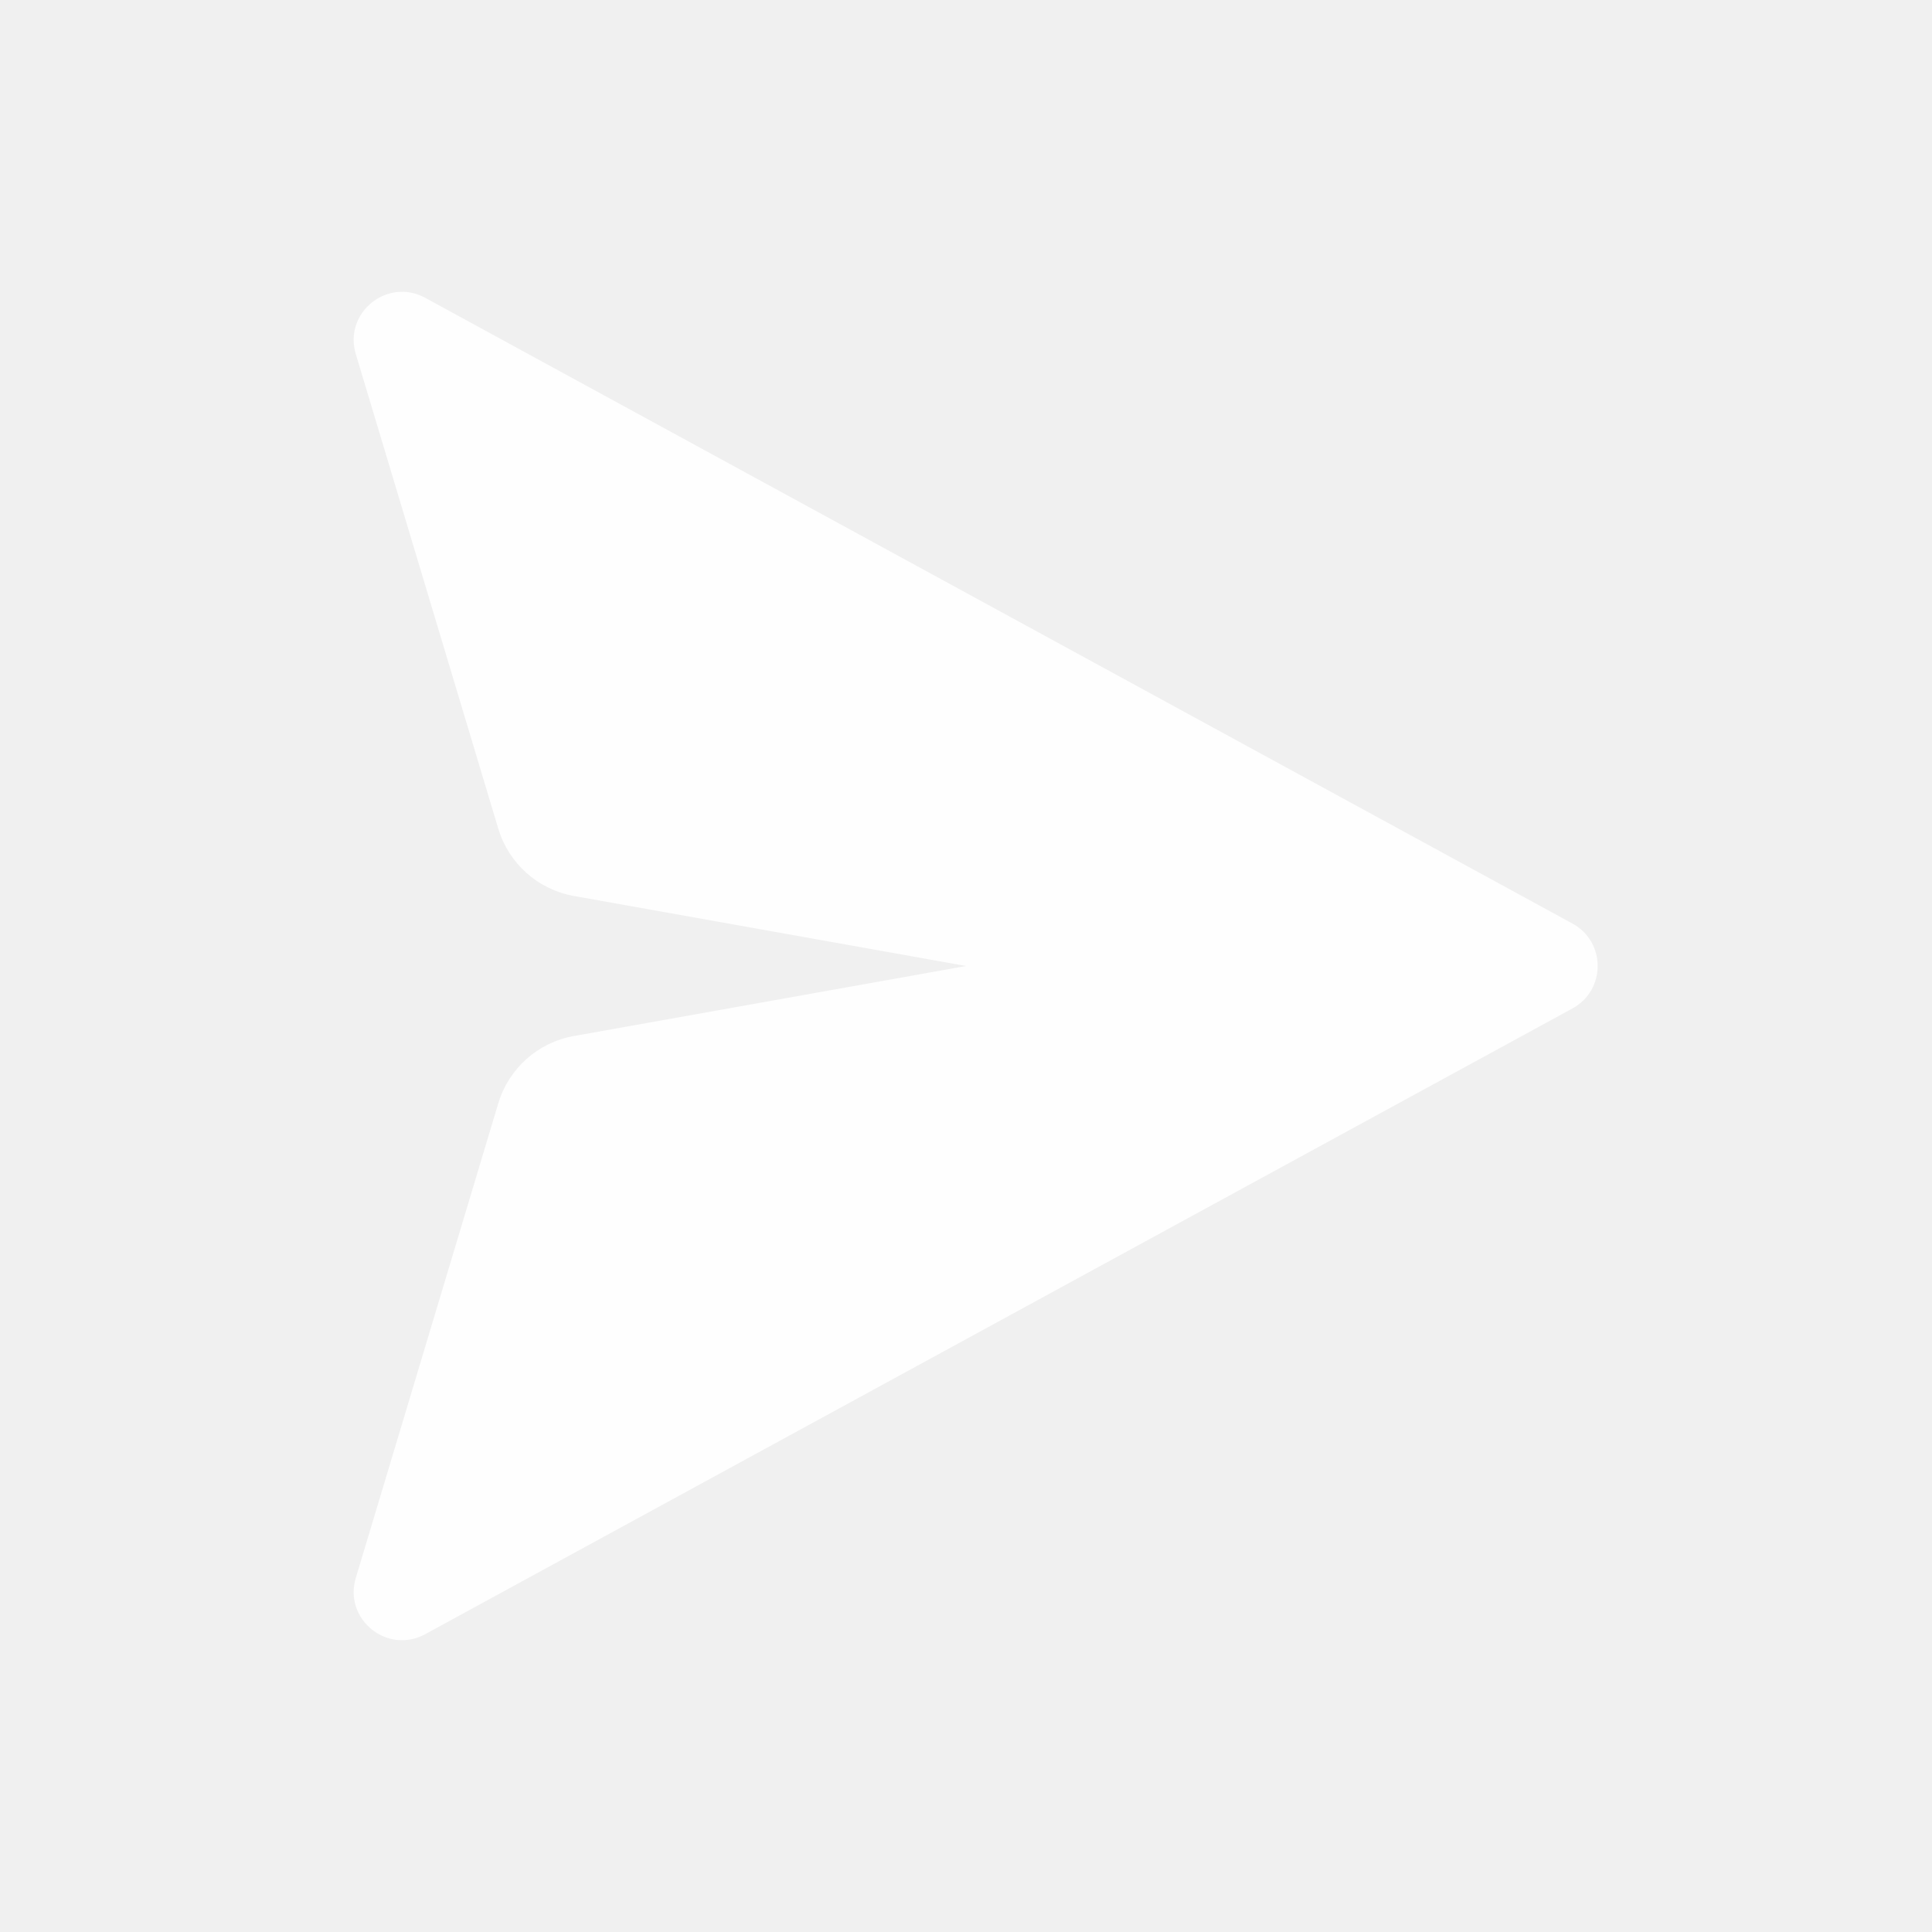
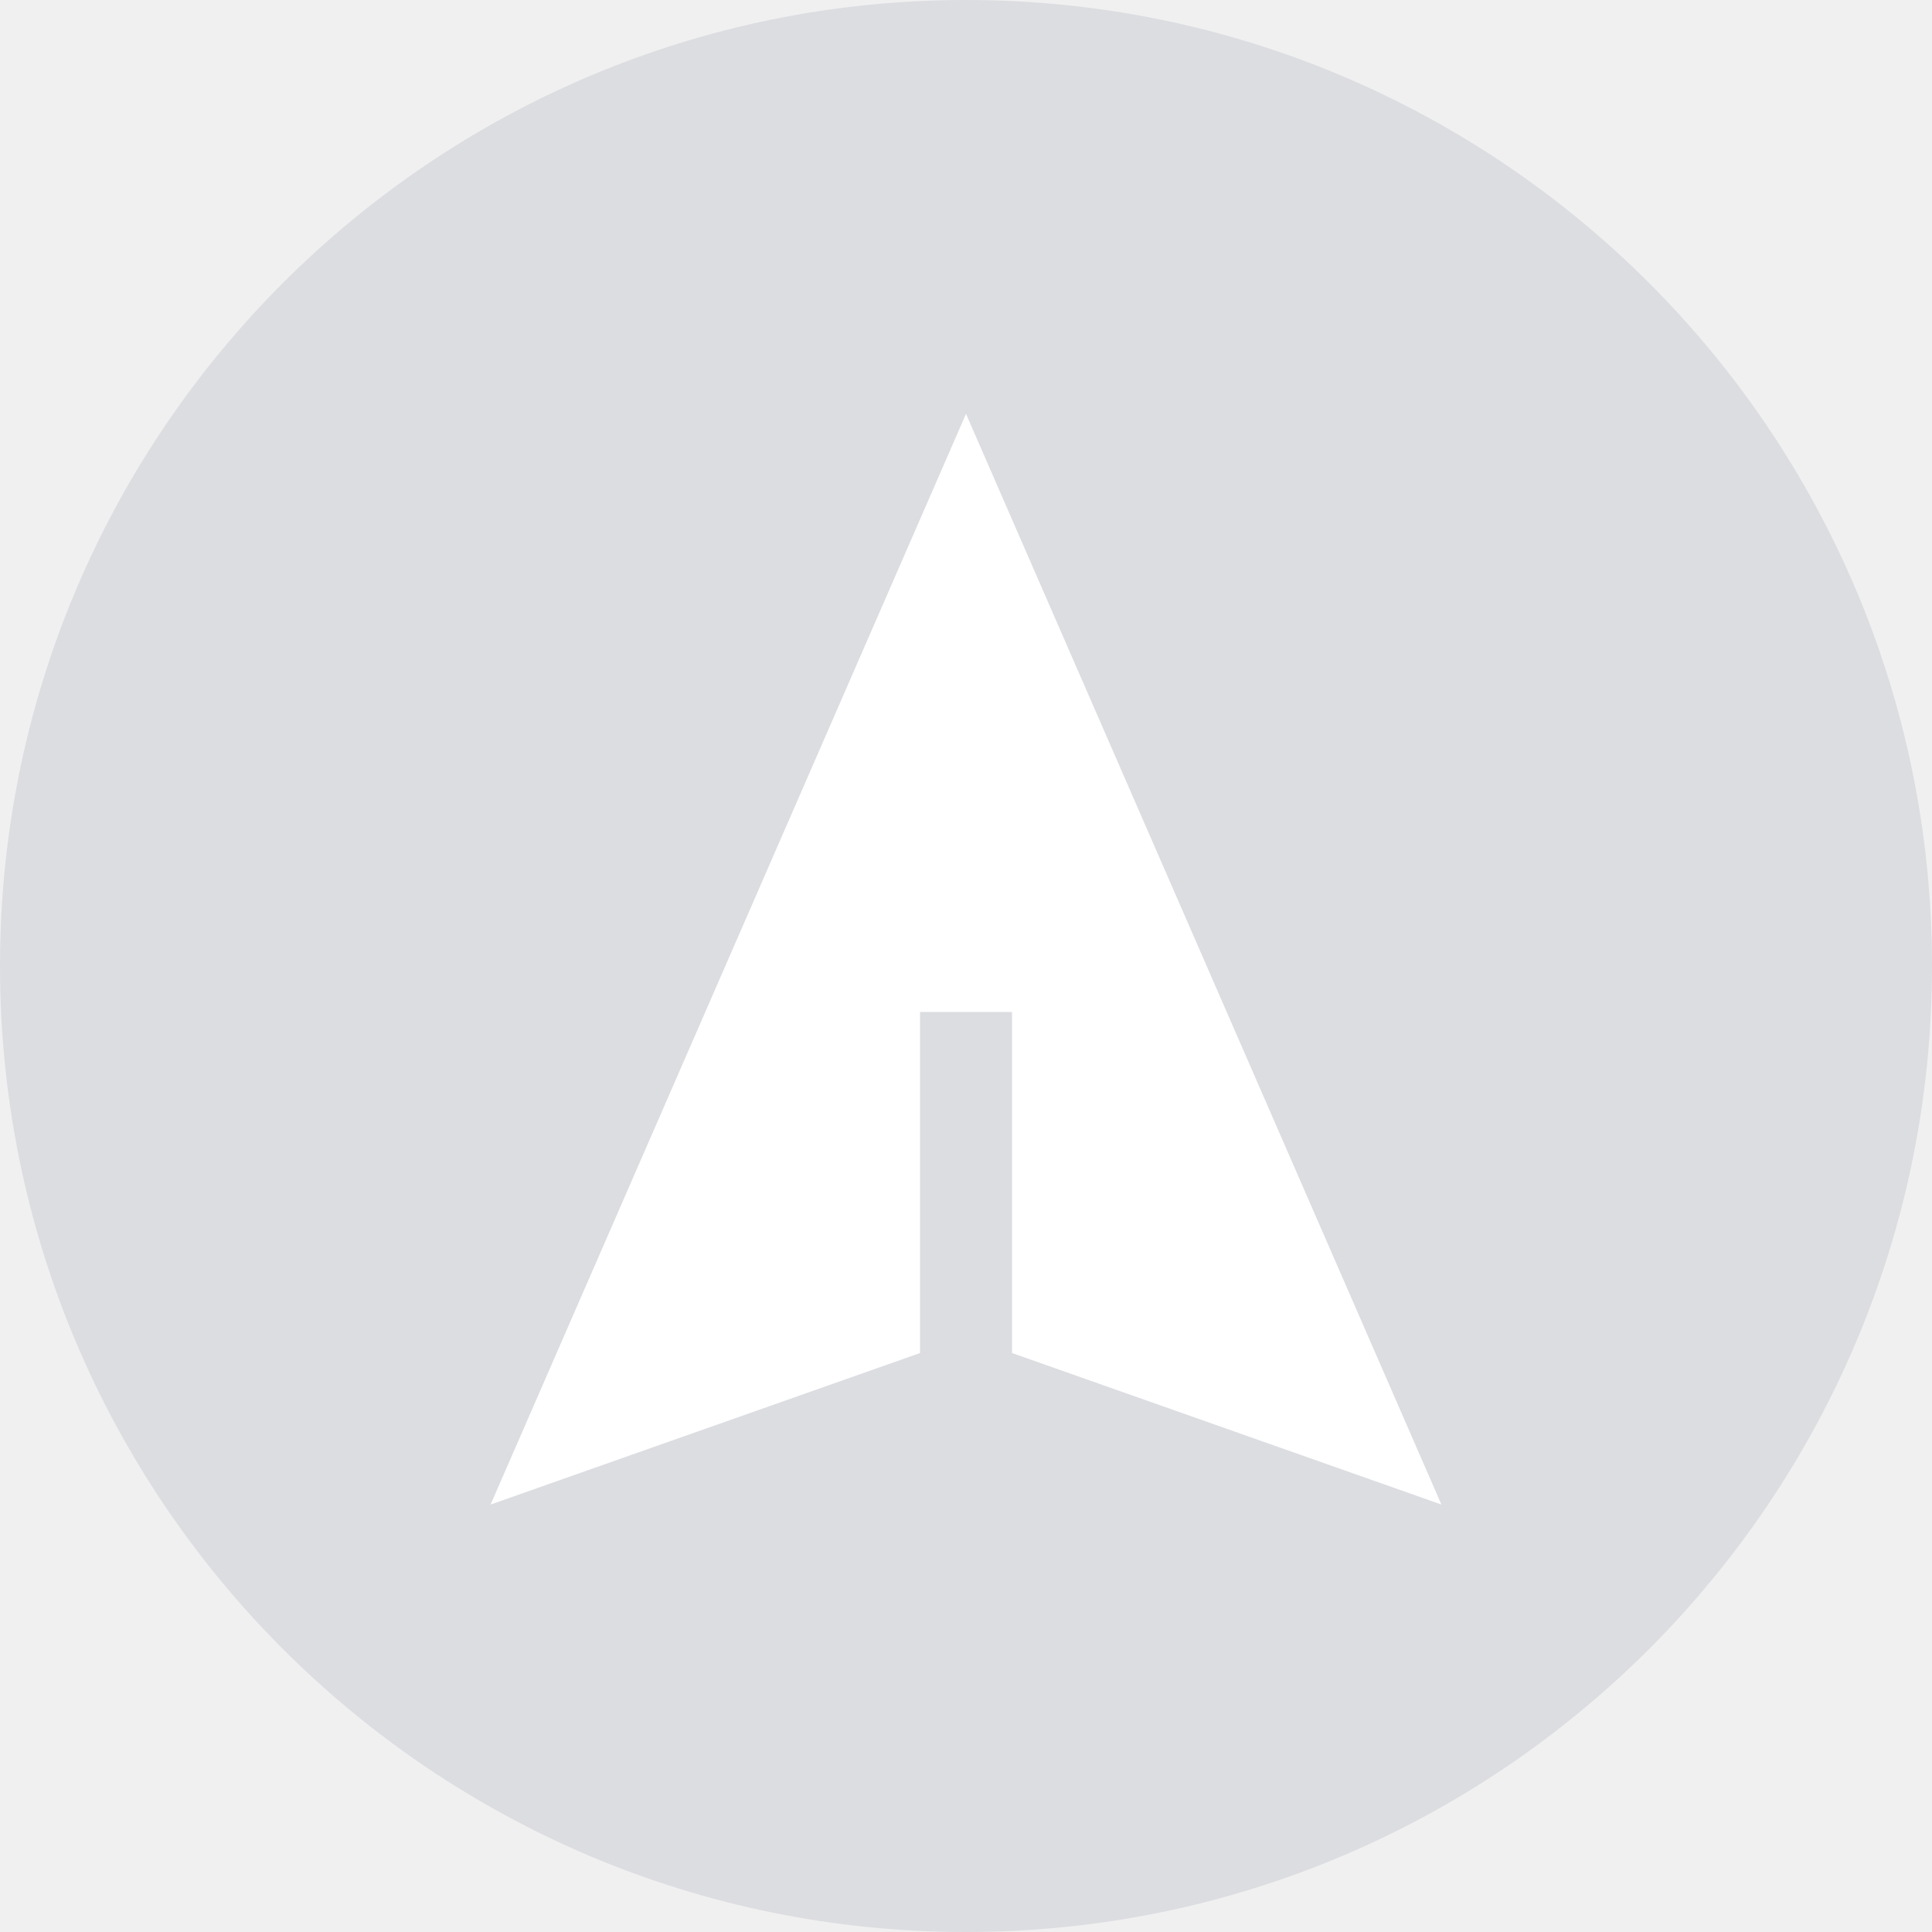
- <svg xmlns="http://www.w3.org/2000/svg" width="20" height="20" viewBox="0 0 20 20" fill="none">
-   <path d="M16.279 9.561C16.626 9.751 16.626 10.249 16.279 10.439L4.402 16.917C4.009 17.131 3.555 16.763 3.683 16.335L5.158 11.422C5.266 11.061 5.568 10.791 5.939 10.725L10 10L5.939 9.275C5.568 9.208 5.266 8.939 5.158 8.578L3.683 3.665C3.555 3.237 4.009 2.869 4.402 3.083L16.279 9.561Z" fill="white" fill-opacity="0.9" />
+ <svg xmlns="http://www.w3.org/2000/svg" width="28" height="28" viewBox="0 0 28 28" fill="none">
+   <rect width="28" height="28" rx="14" fill="#DCDDE1" style="fill:#DCDDE1;fill:color(display-p3 0.863 0.867 0.882);fill-opacity:1;" />
+   <path d="M14 5.998L7.11 21.805L13.334 19.609L13.334 14.666L14.667 14.666L14.667 19.609L20.89 21.805L14 5.998Z" fill="white" style="fill:white;fill-opacity:1;" />
</svg>
